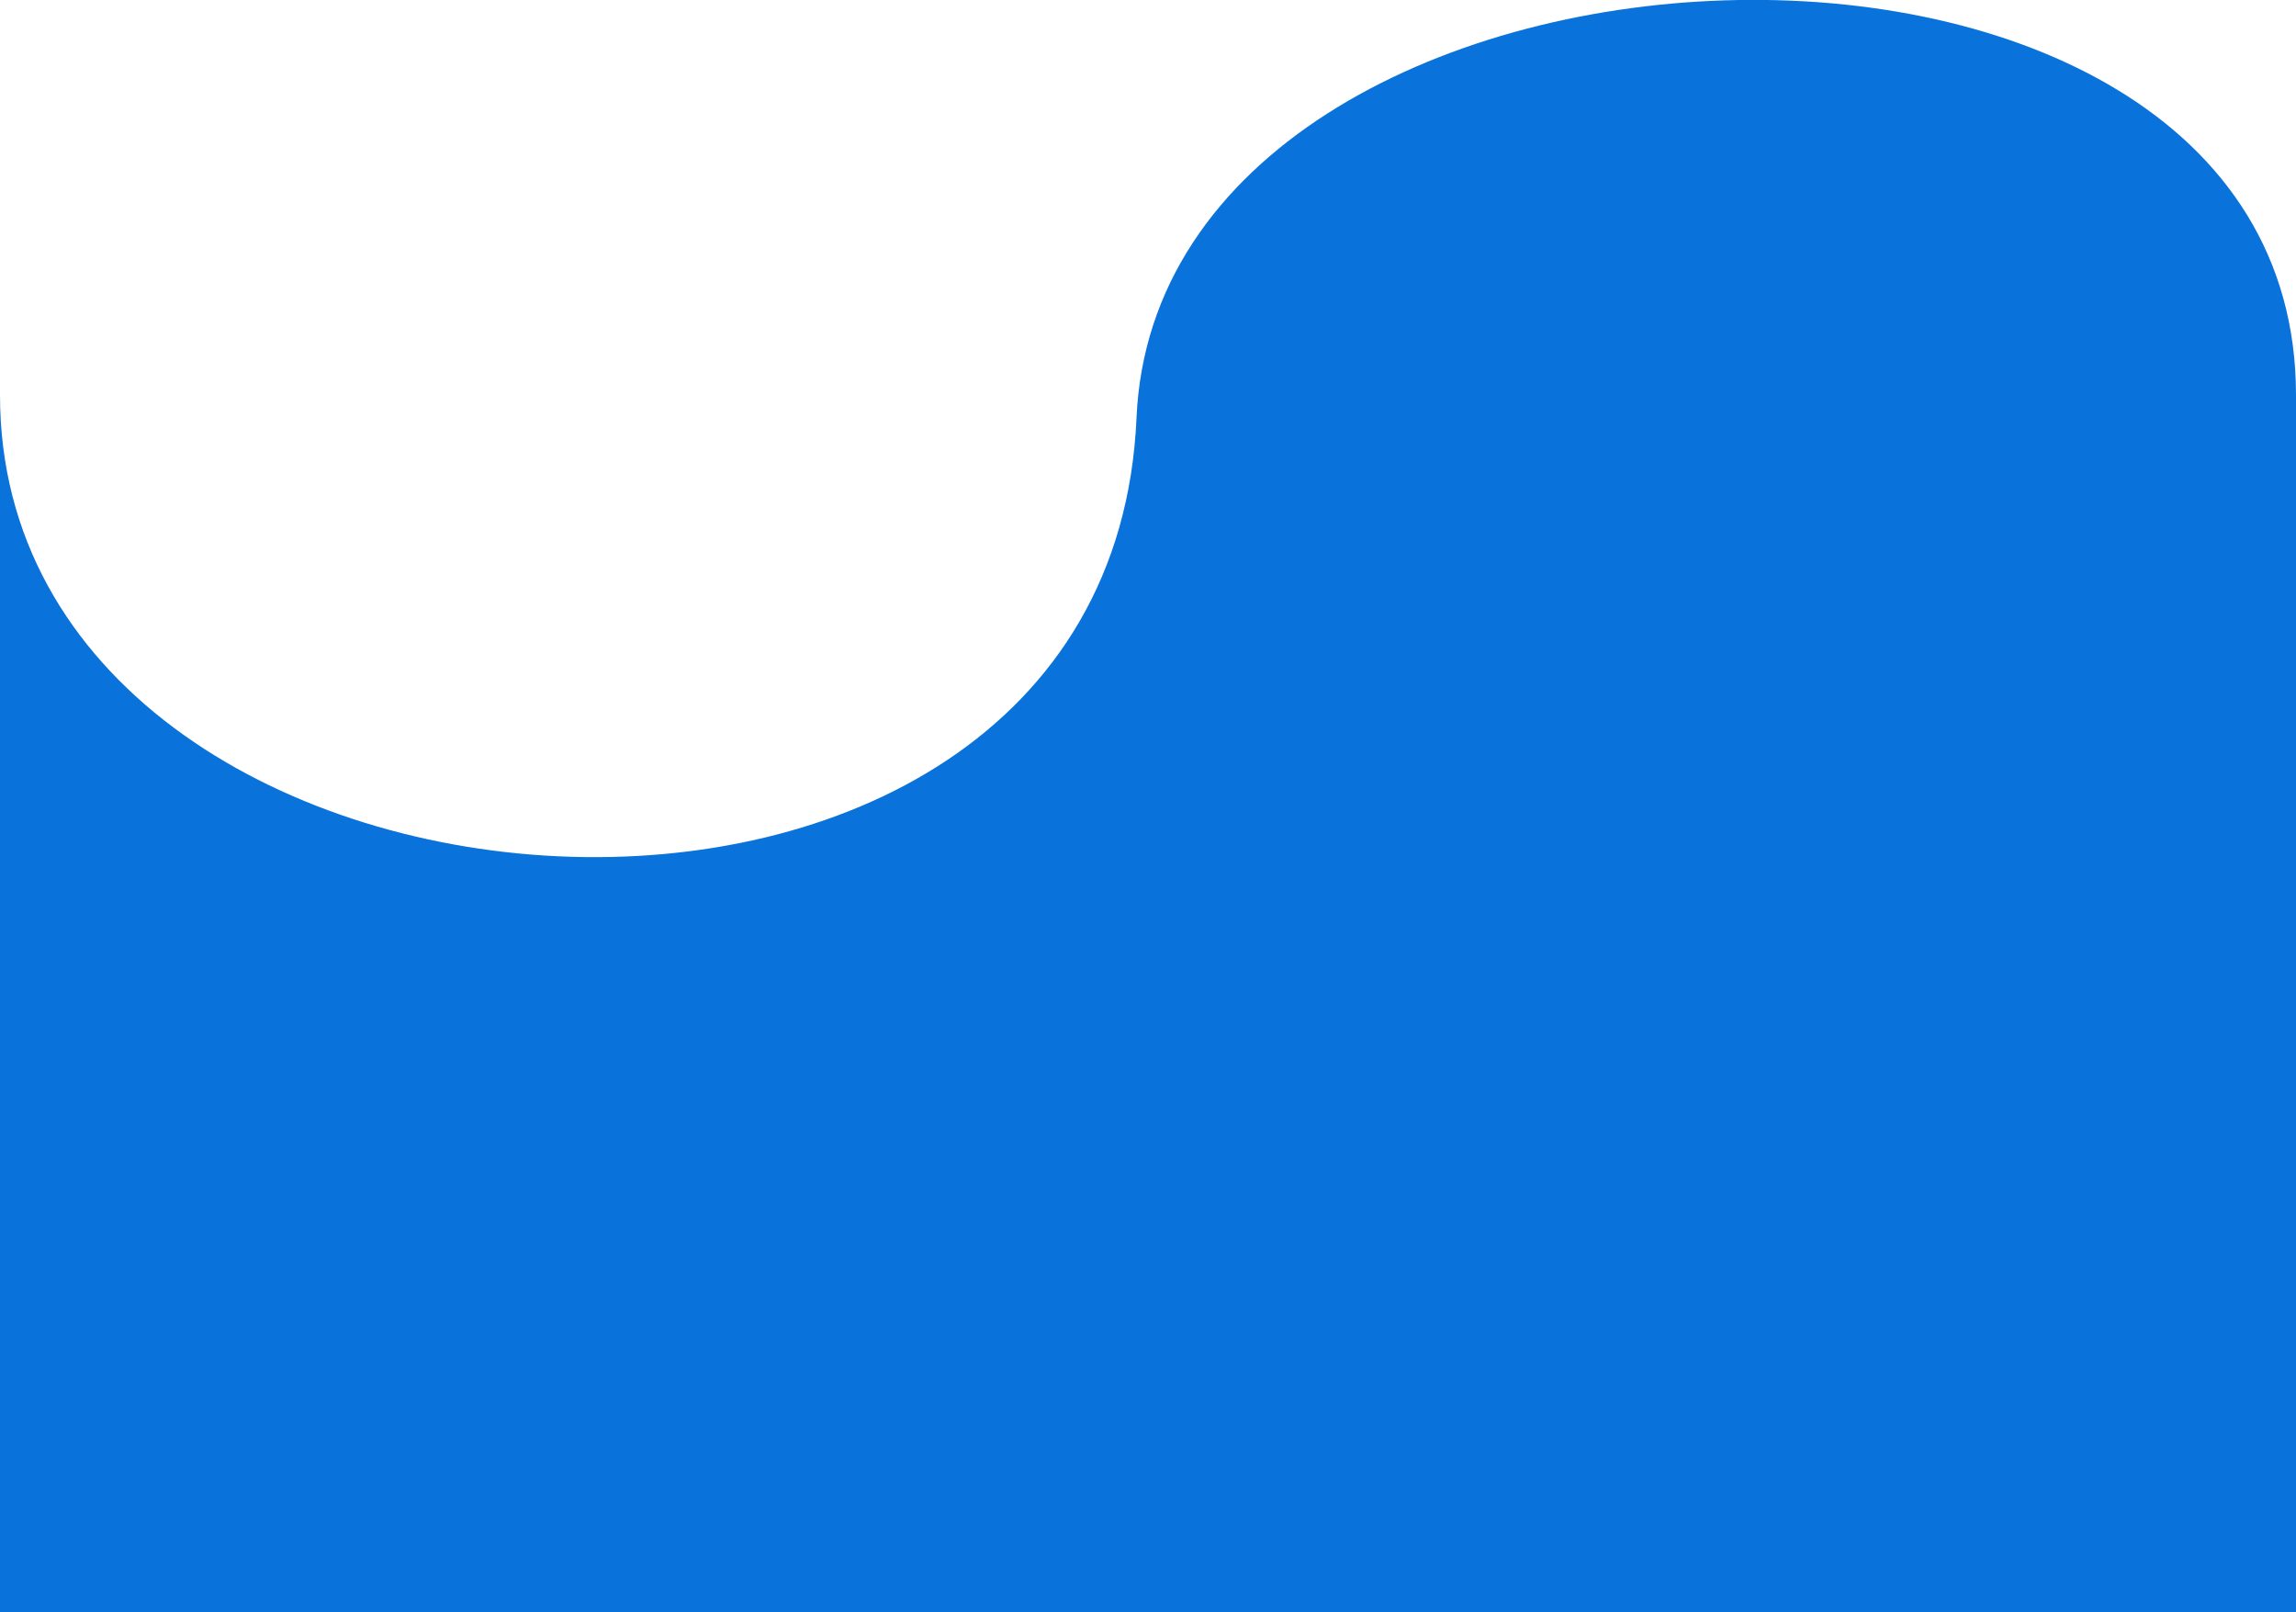
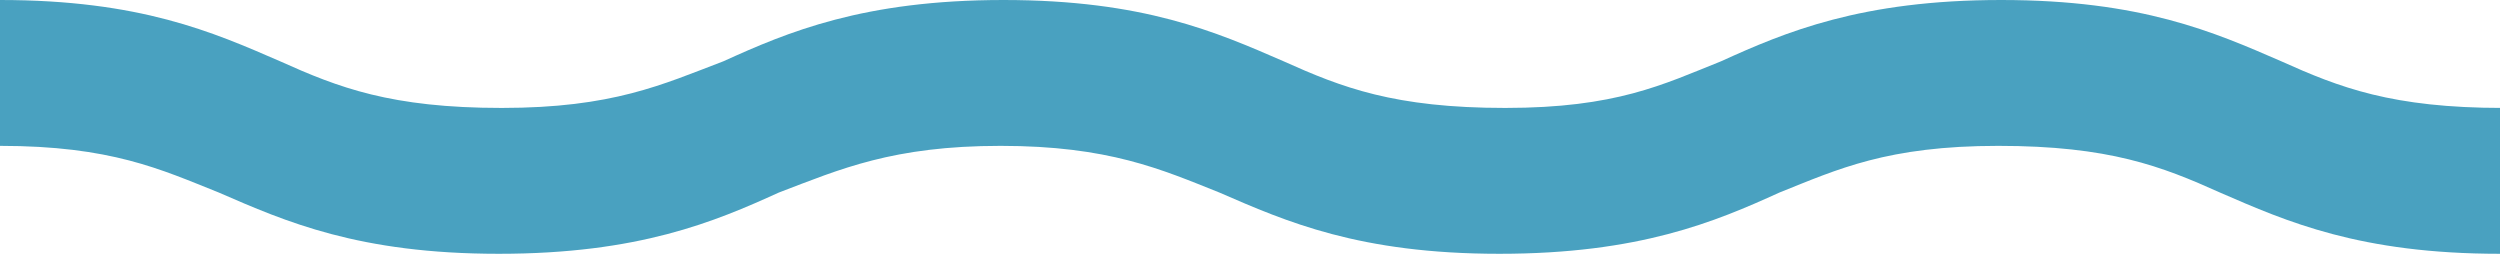
- <svg xmlns="http://www.w3.org/2000/svg" width="50" height="35.1" viewBox="0 0 50 35.1">
-   <path d="M0,23.5c0,12.42,24.15,14.2,24.75.5C25.25,12.5,50,11.42,50,23.5V50H0Z" transform="translate(0 -14.9)" style="fill:#0972db" />
+ <svg xmlns="http://www.w3.org/2000/svg" viewBox="0 0 85.7 8.7">
+   <path d="M85.7 8.7c-4.8 0-7.3-1.1-9.6-2.1-2-.9-3.8-1.6-7.6-1.6S63 5.8 61 6.6c-2.2 1-4.8 2.1-9.6 2.1s-7.3-1.1-9.6-2.1C39.8 5.8 38 5 34.3 5s-5.5.8-7.6 1.6c-2.2 1-4.8 2.1-9.6 2.1S9.8 7.6 7.5 6.6C5.5 5.8 3.8 5 0 5V0c4.8 0 7.3 1.1 9.6 2.1 2 .9 3.8 1.6 7.6 1.6s5.5-.8 7.6-1.6C27 1.1 29.6 0 34.4 0s7.3 1.1 9.6 2.1c2 .9 3.8 1.6 7.6 1.6S57 2.9 59 2.1c2.2-1 4.8-2.1 9.6-2.1s7.3 1.1 9.6 2.1c2 .9 3.8 1.6 7.6 1.6v5z" fill="#49a1c0" />
</svg>
